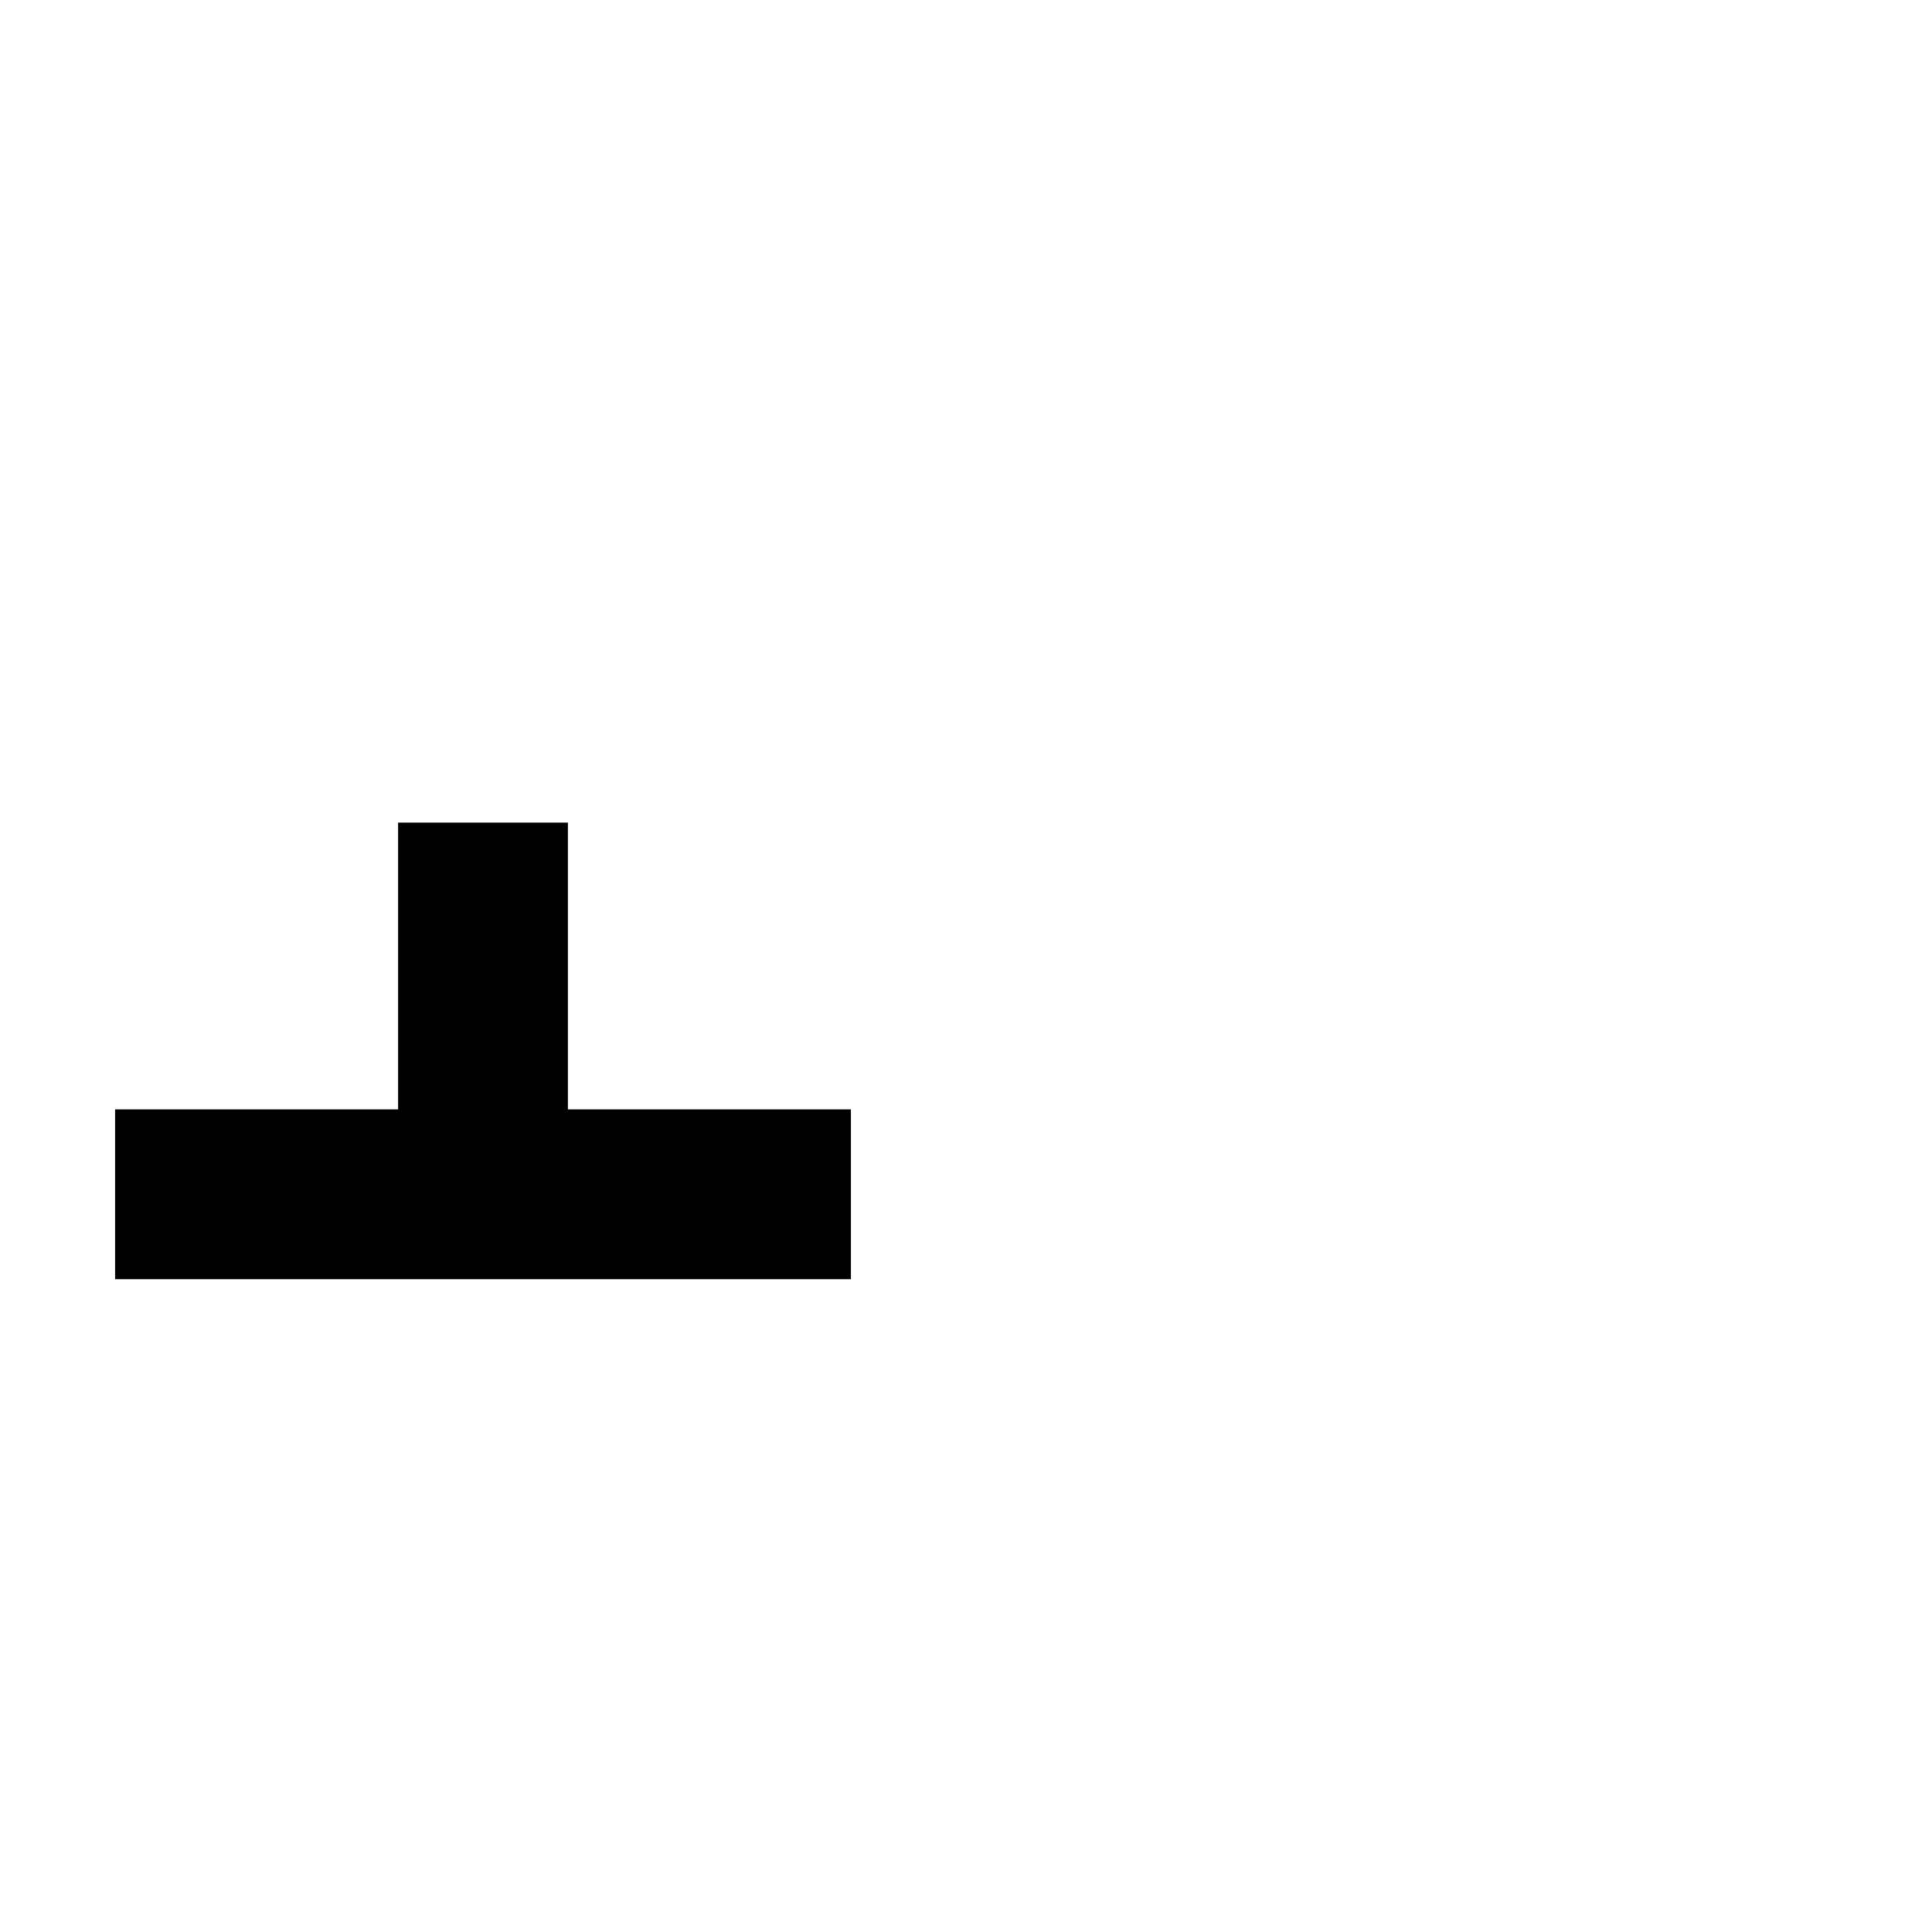
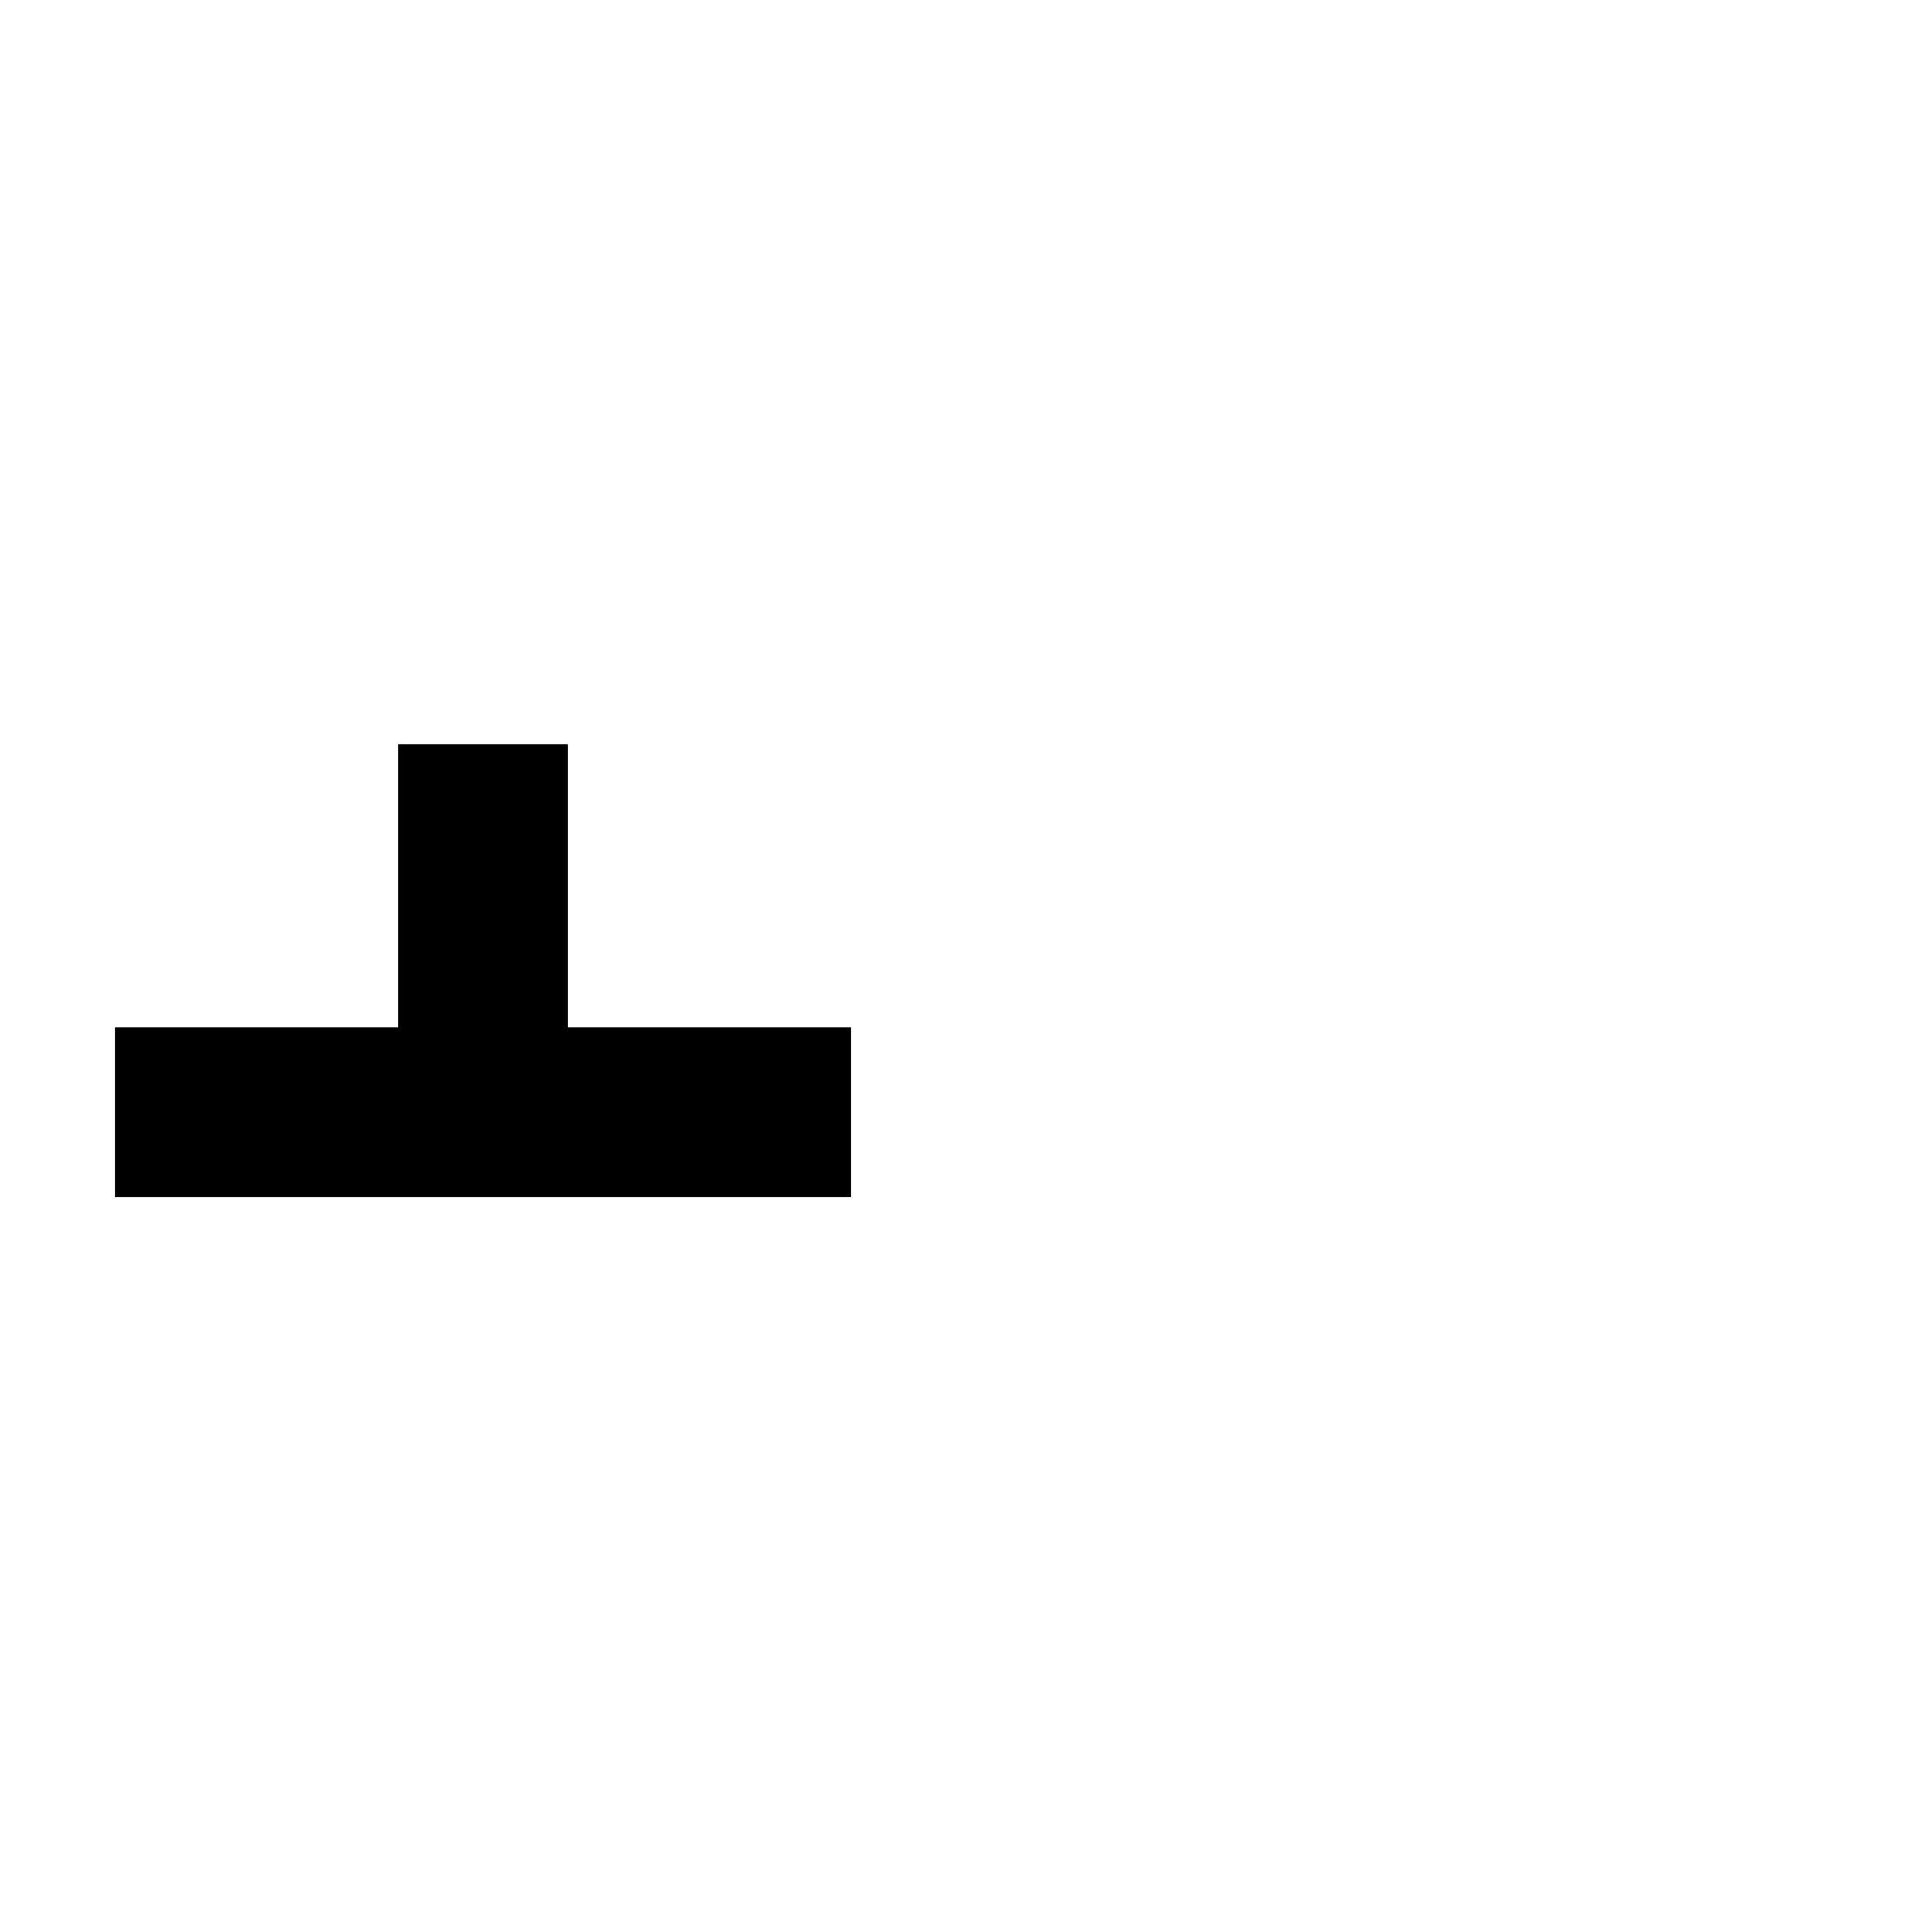
<svg xmlns="http://www.w3.org/2000/svg" width="2048" height="2048">
-   <path id="path1-5" fill="#000000" stroke="none" d="M 422 1176 L 422 872 L 602 872 L 602 1176 L 902 1176 L 902 1356 L 122 1356 L 122 1176 Z" />
+   <path id="path1-5" fill="#000000" stroke="none" d="M 422 1089 L 422 789 L 602 789 L 602 1089 L 902 1089 L 902 1269 L 122 1269 L 122 1089 Z" />
</svg>
